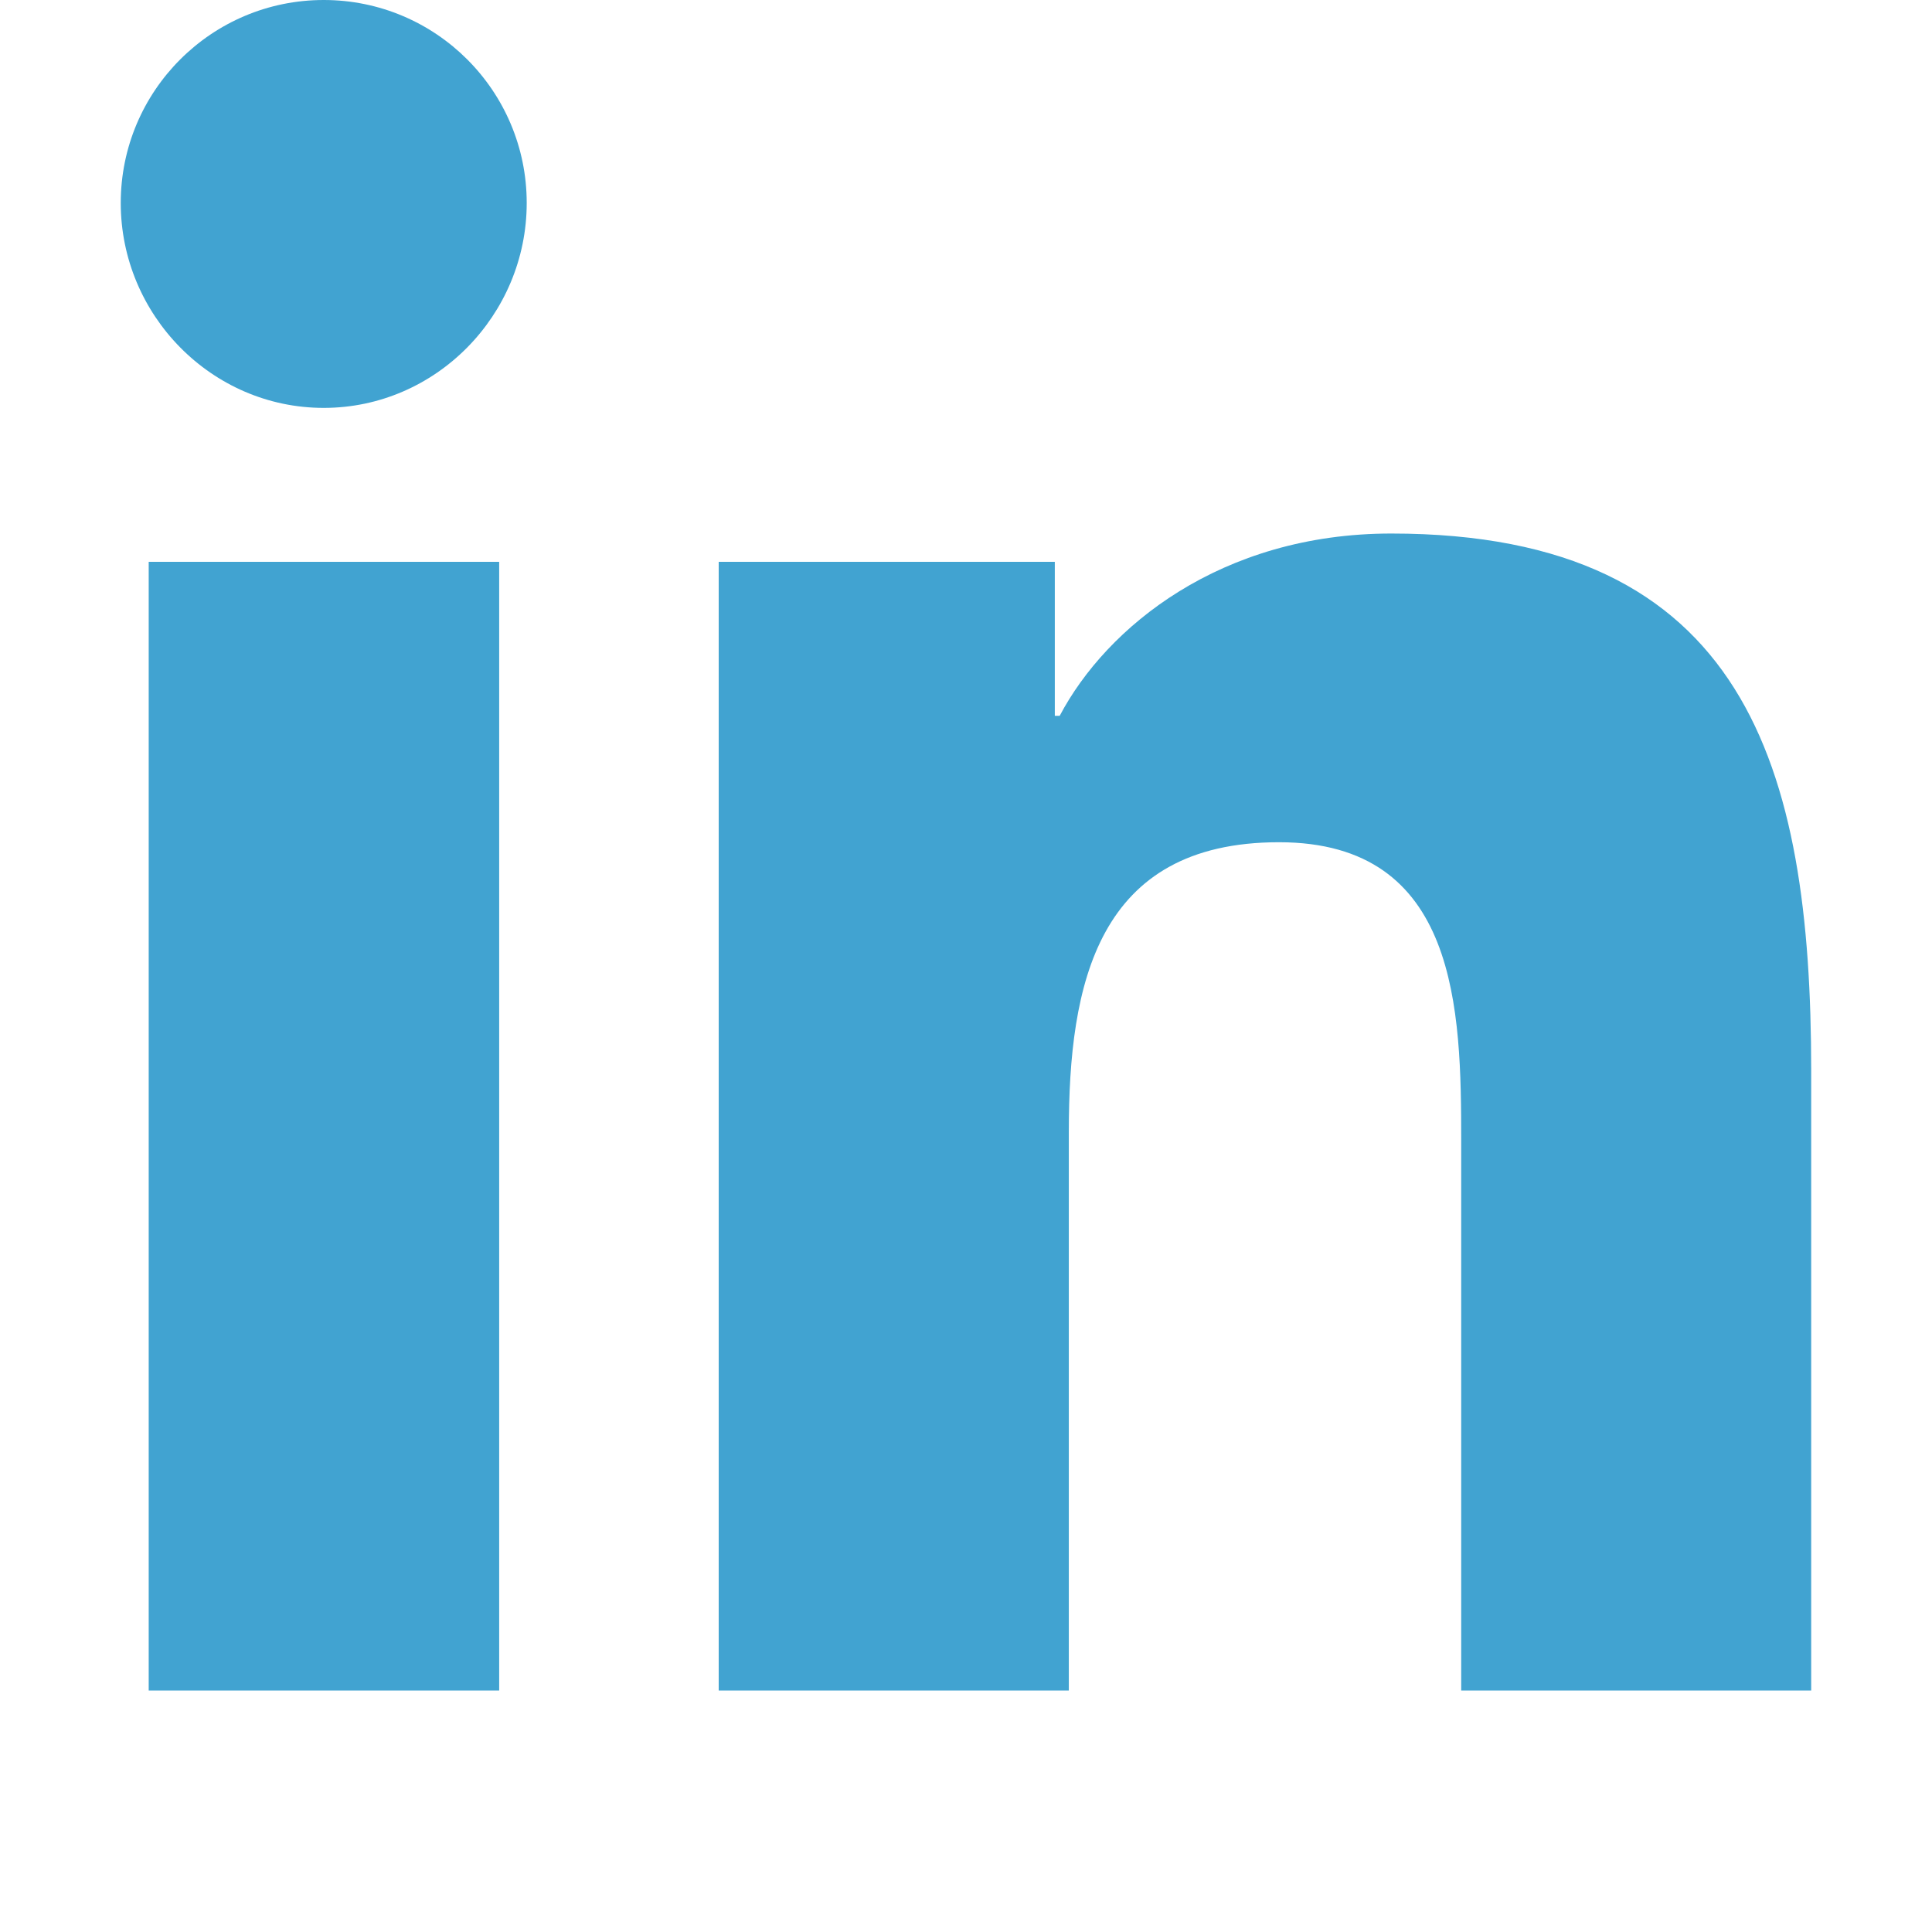
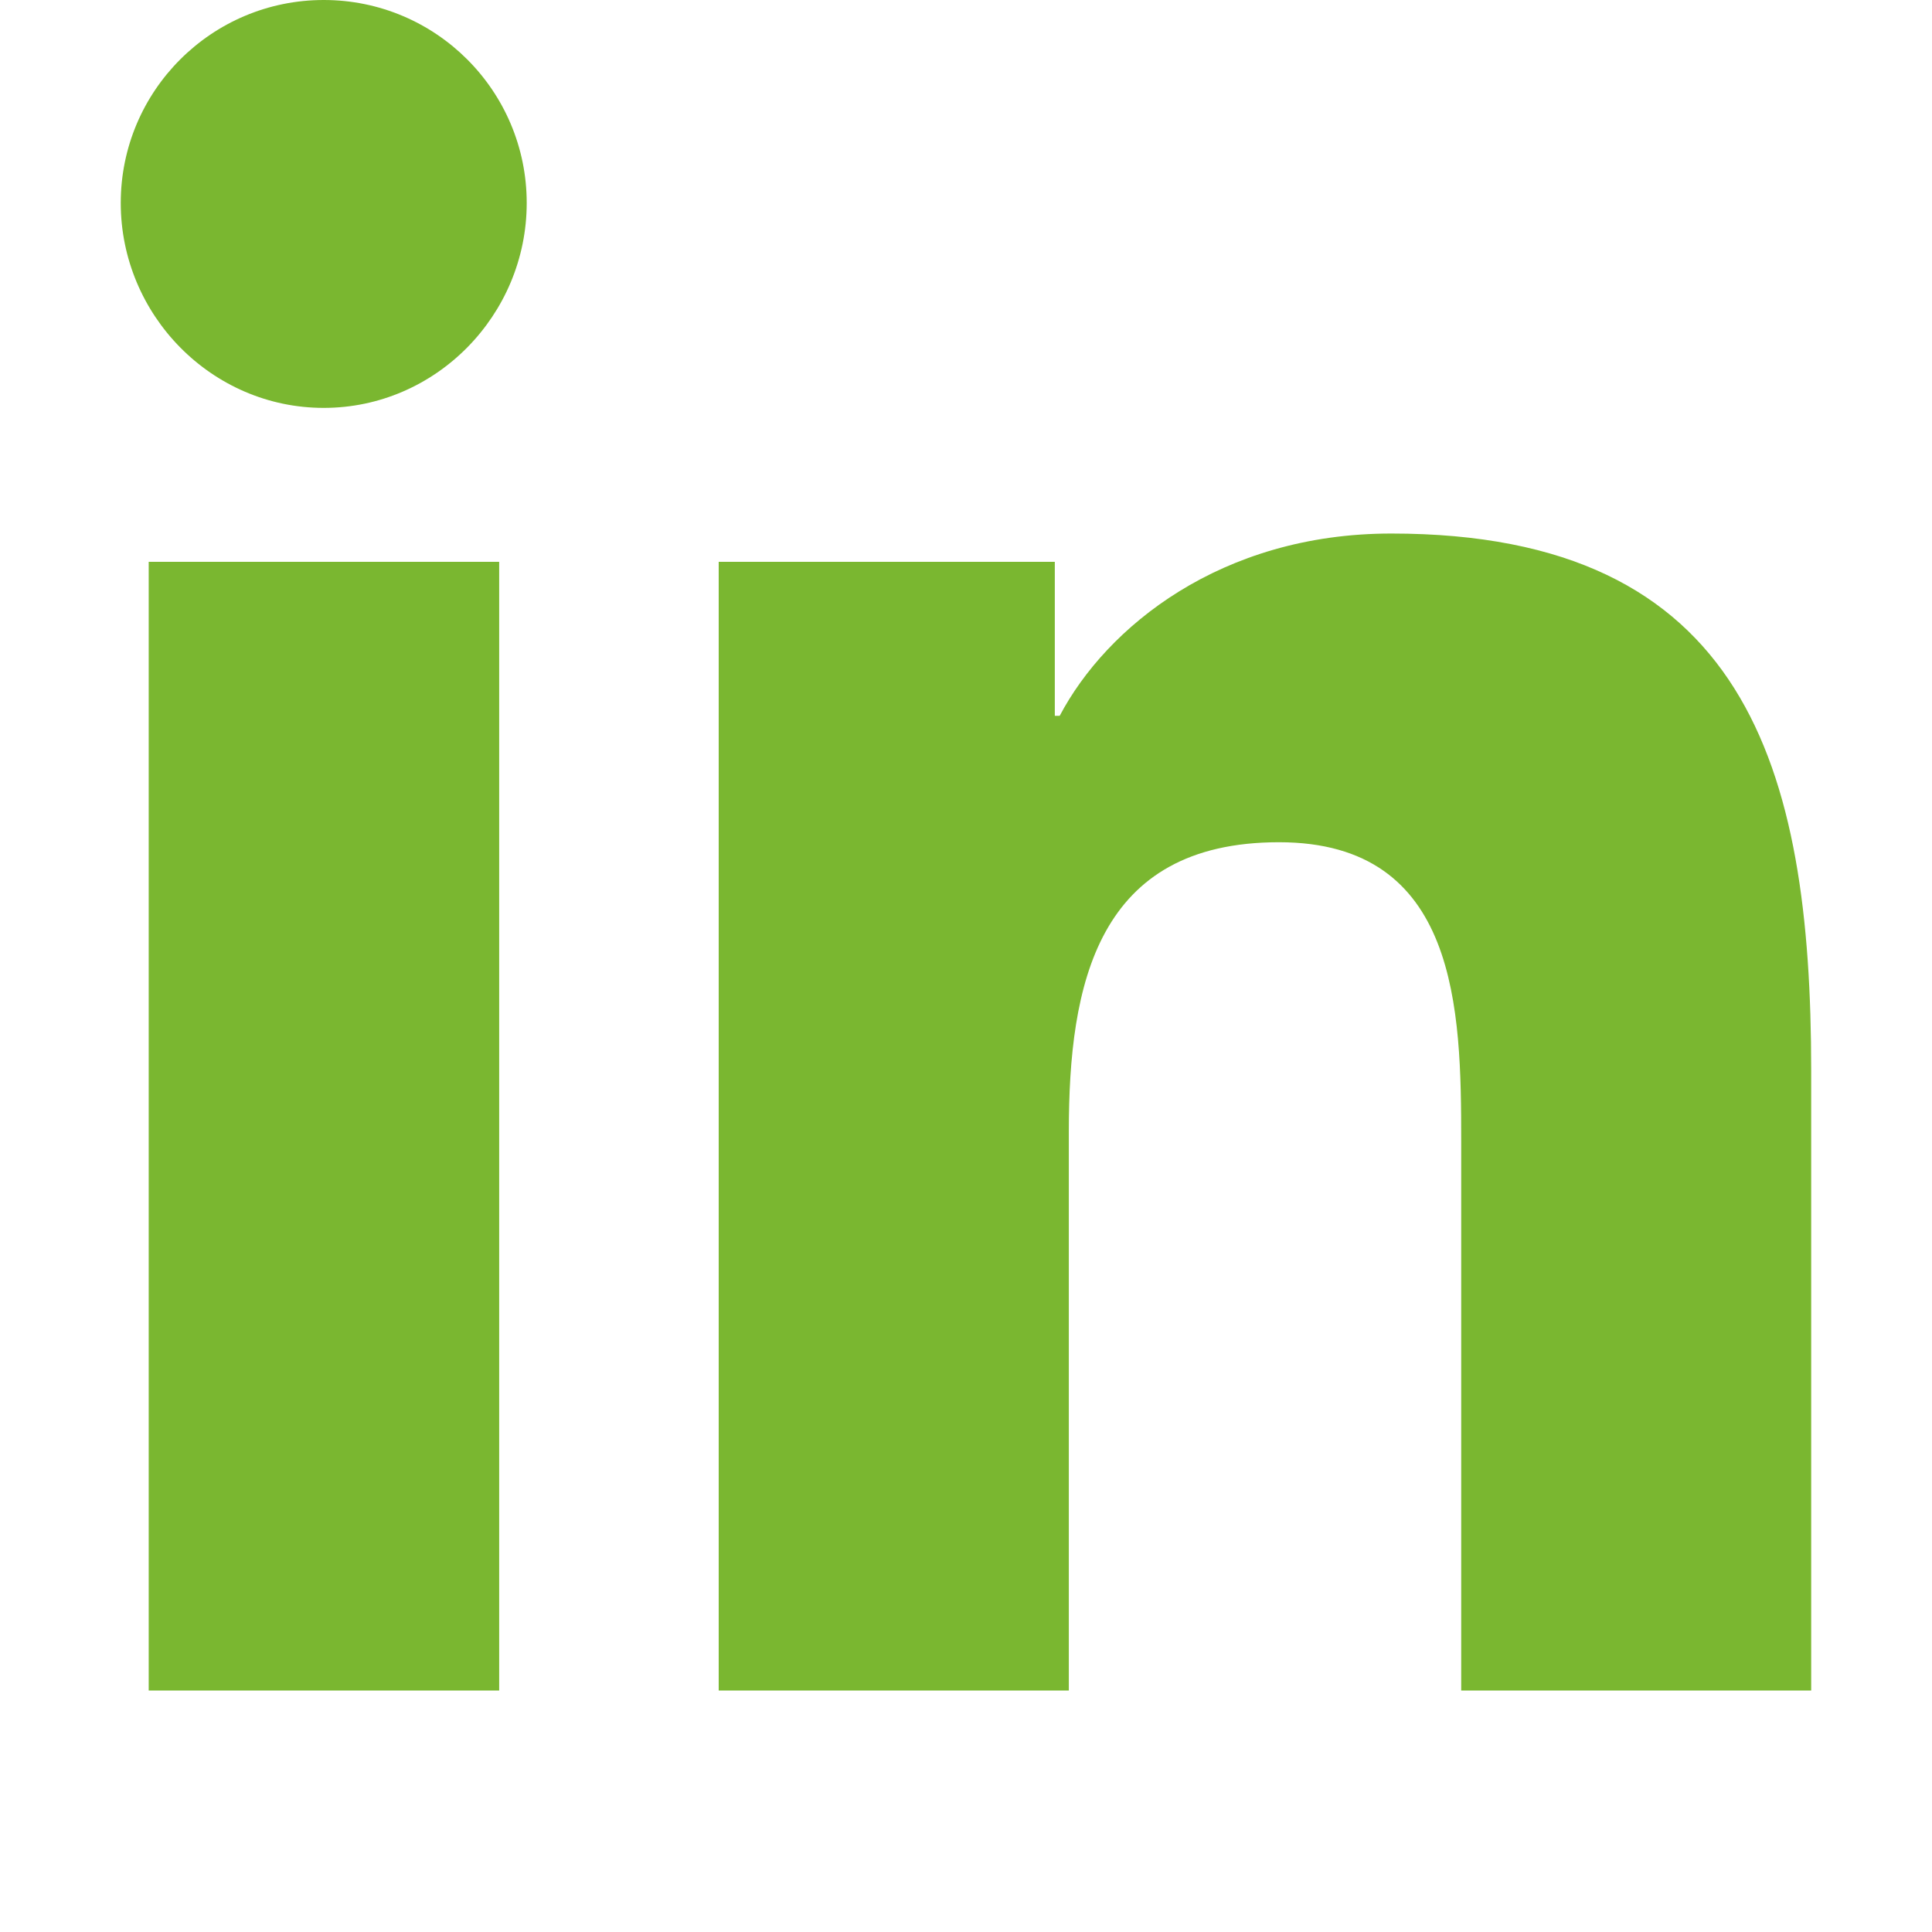
<svg xmlns="http://www.w3.org/2000/svg" width="1em" height="1em" viewBox="0 0 32 32">
-   <path fill="#41a3d1" d="M8.268 28H2.463V9.306h5.805zM5.362 6.756C3.506 6.756 2 5.218 2 3.362a3.362 3.362 0 0 1 6.724 0c0 1.856-1.506 3.394-3.362 3.394zM29.994 28h-5.792v-9.1c0-2.169-.044-4.95-3.018-4.95c-3.018 0-3.481 2.356-3.481 4.794V28h-5.799V9.306h5.567v2.55h.081c.775-1.469 2.668-3.019 5.492-3.019c5.875 0 6.955 3.869 6.955 8.894V28z" />
+   <path fill="#7ab730" d="M8.268 28H2.463V9.306h5.805zM5.362 6.756C3.506 6.756 2 5.218 2 3.362a3.362 3.362 0 0 1 6.724 0c0 1.856-1.506 3.394-3.362 3.394zM29.994 28h-5.792v-9.1c0-2.169-.044-4.95-3.018-4.95c-3.018 0-3.481 2.356-3.481 4.794V28h-5.799V9.306h5.567v2.55h.081c.775-1.469 2.668-3.019 5.492-3.019c5.875 0 6.955 3.869 6.955 8.894V28z" />
</svg>
